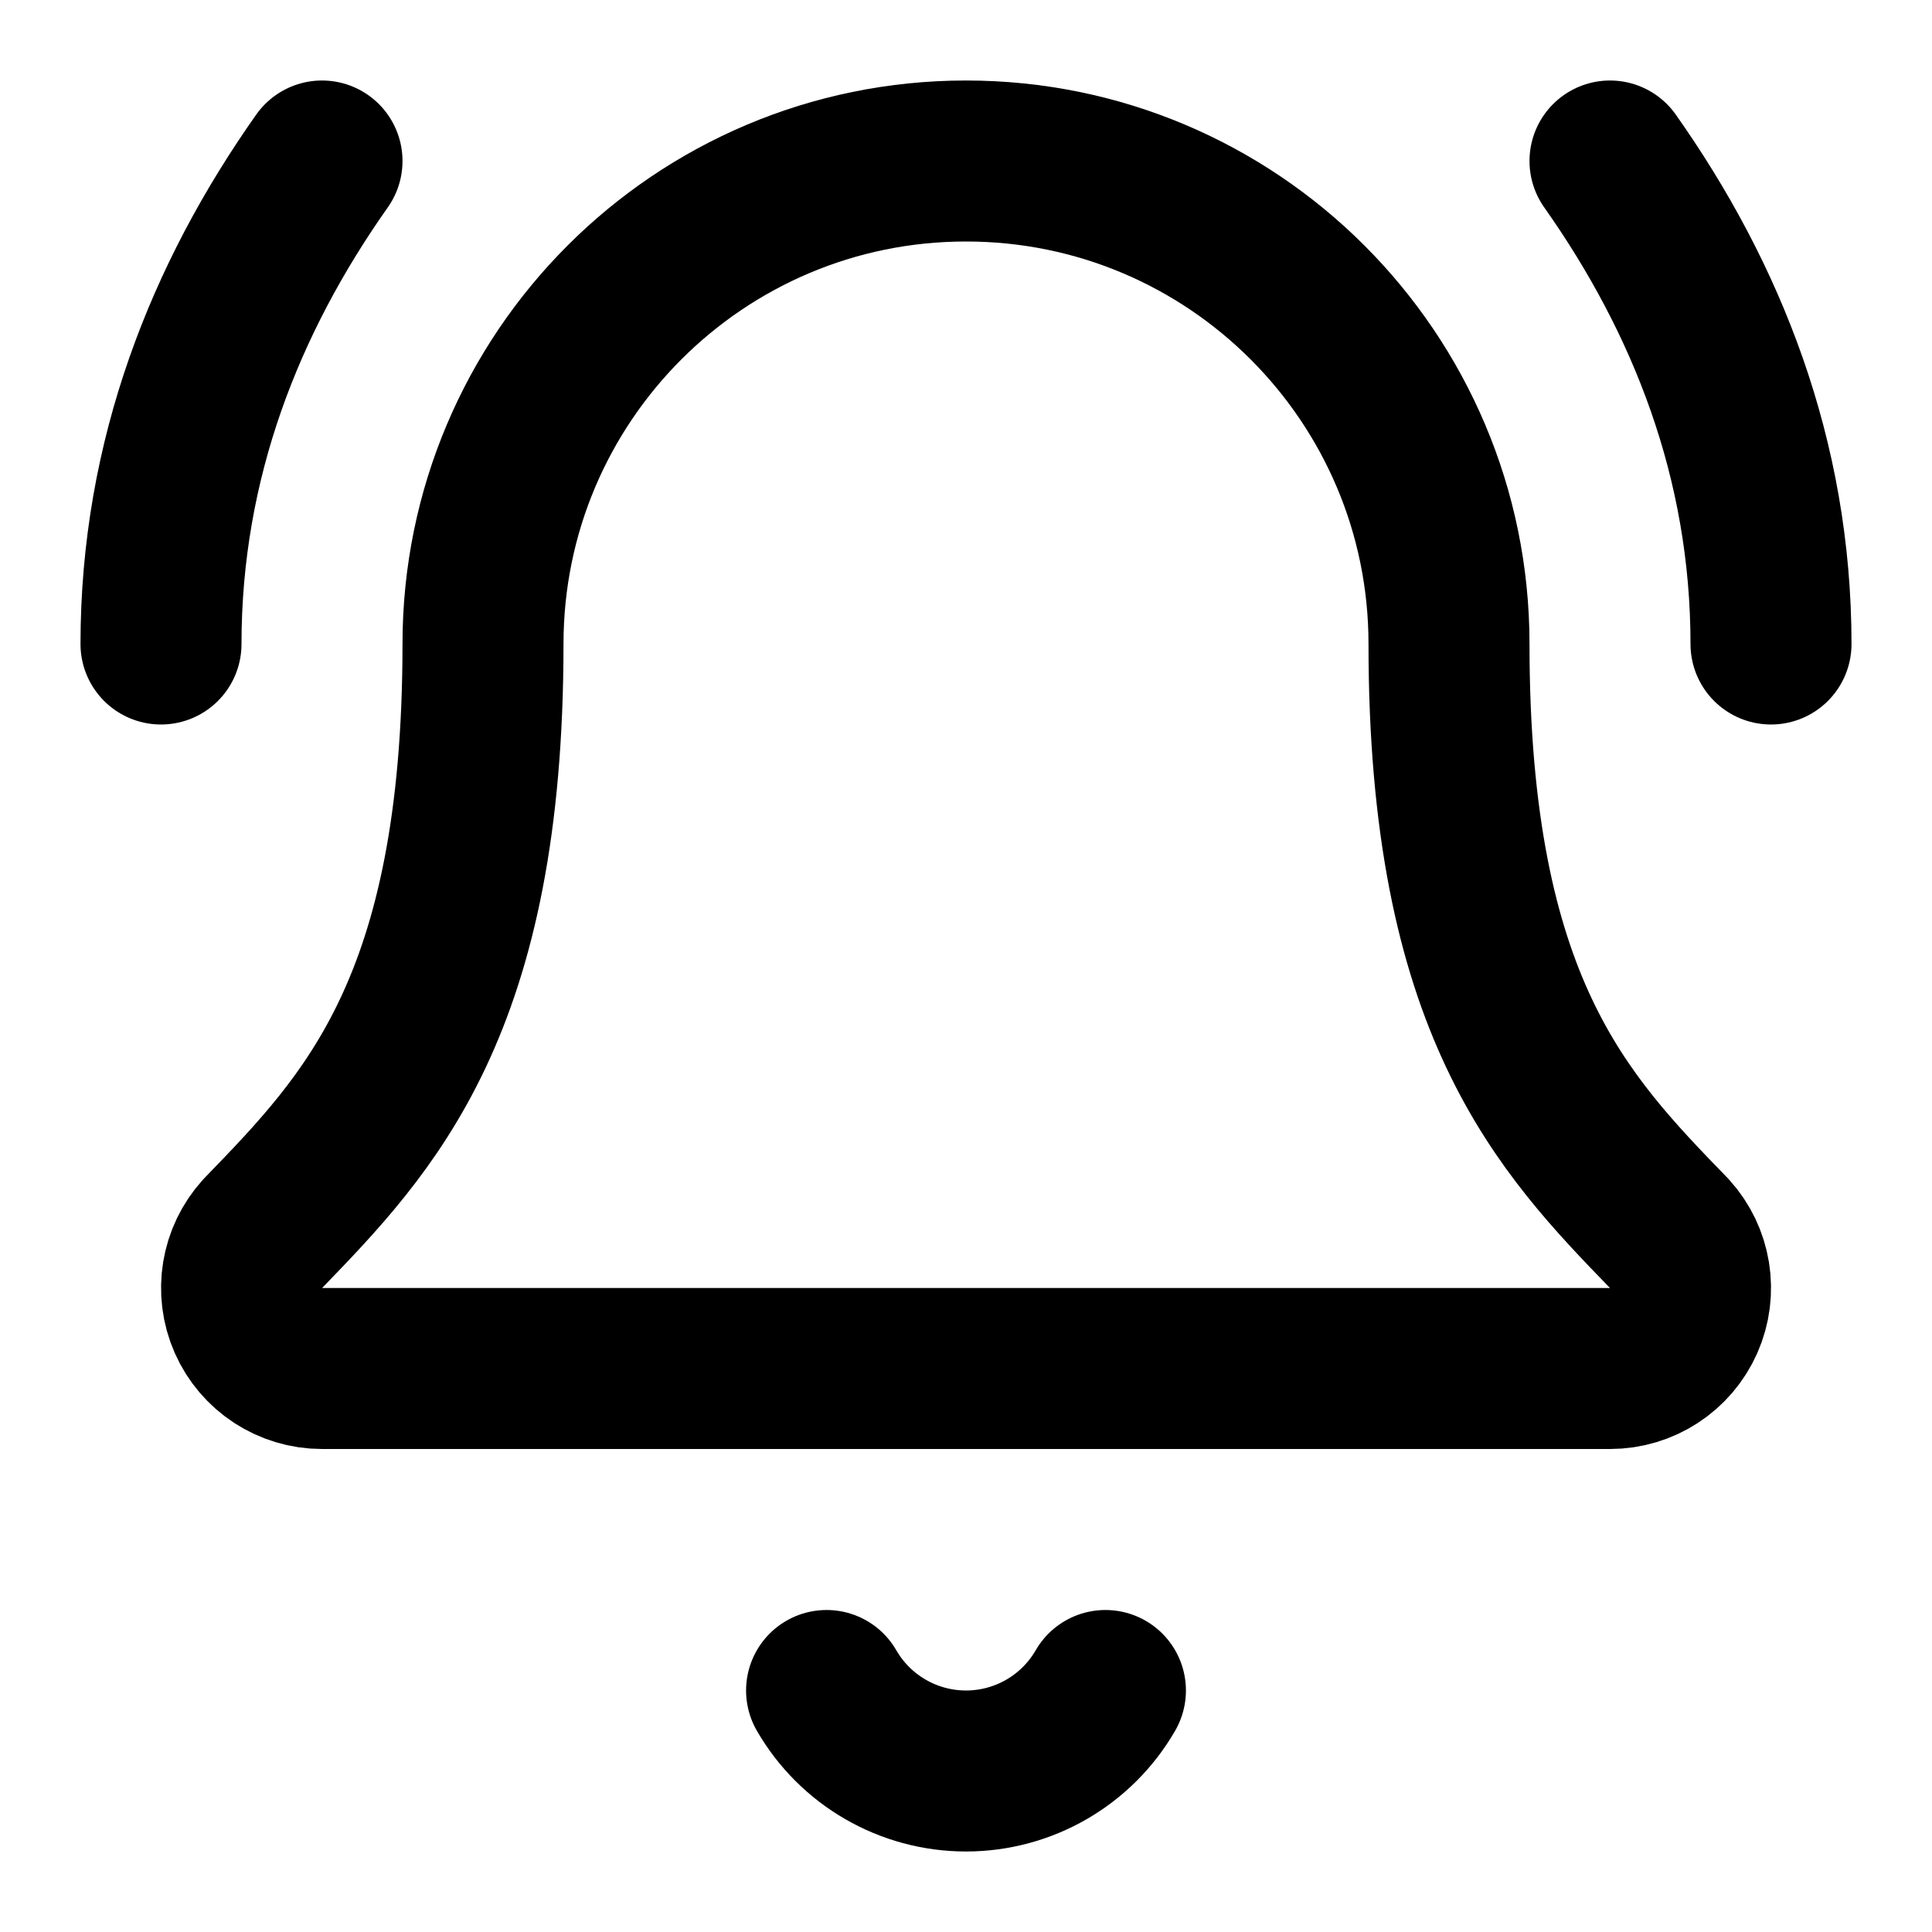
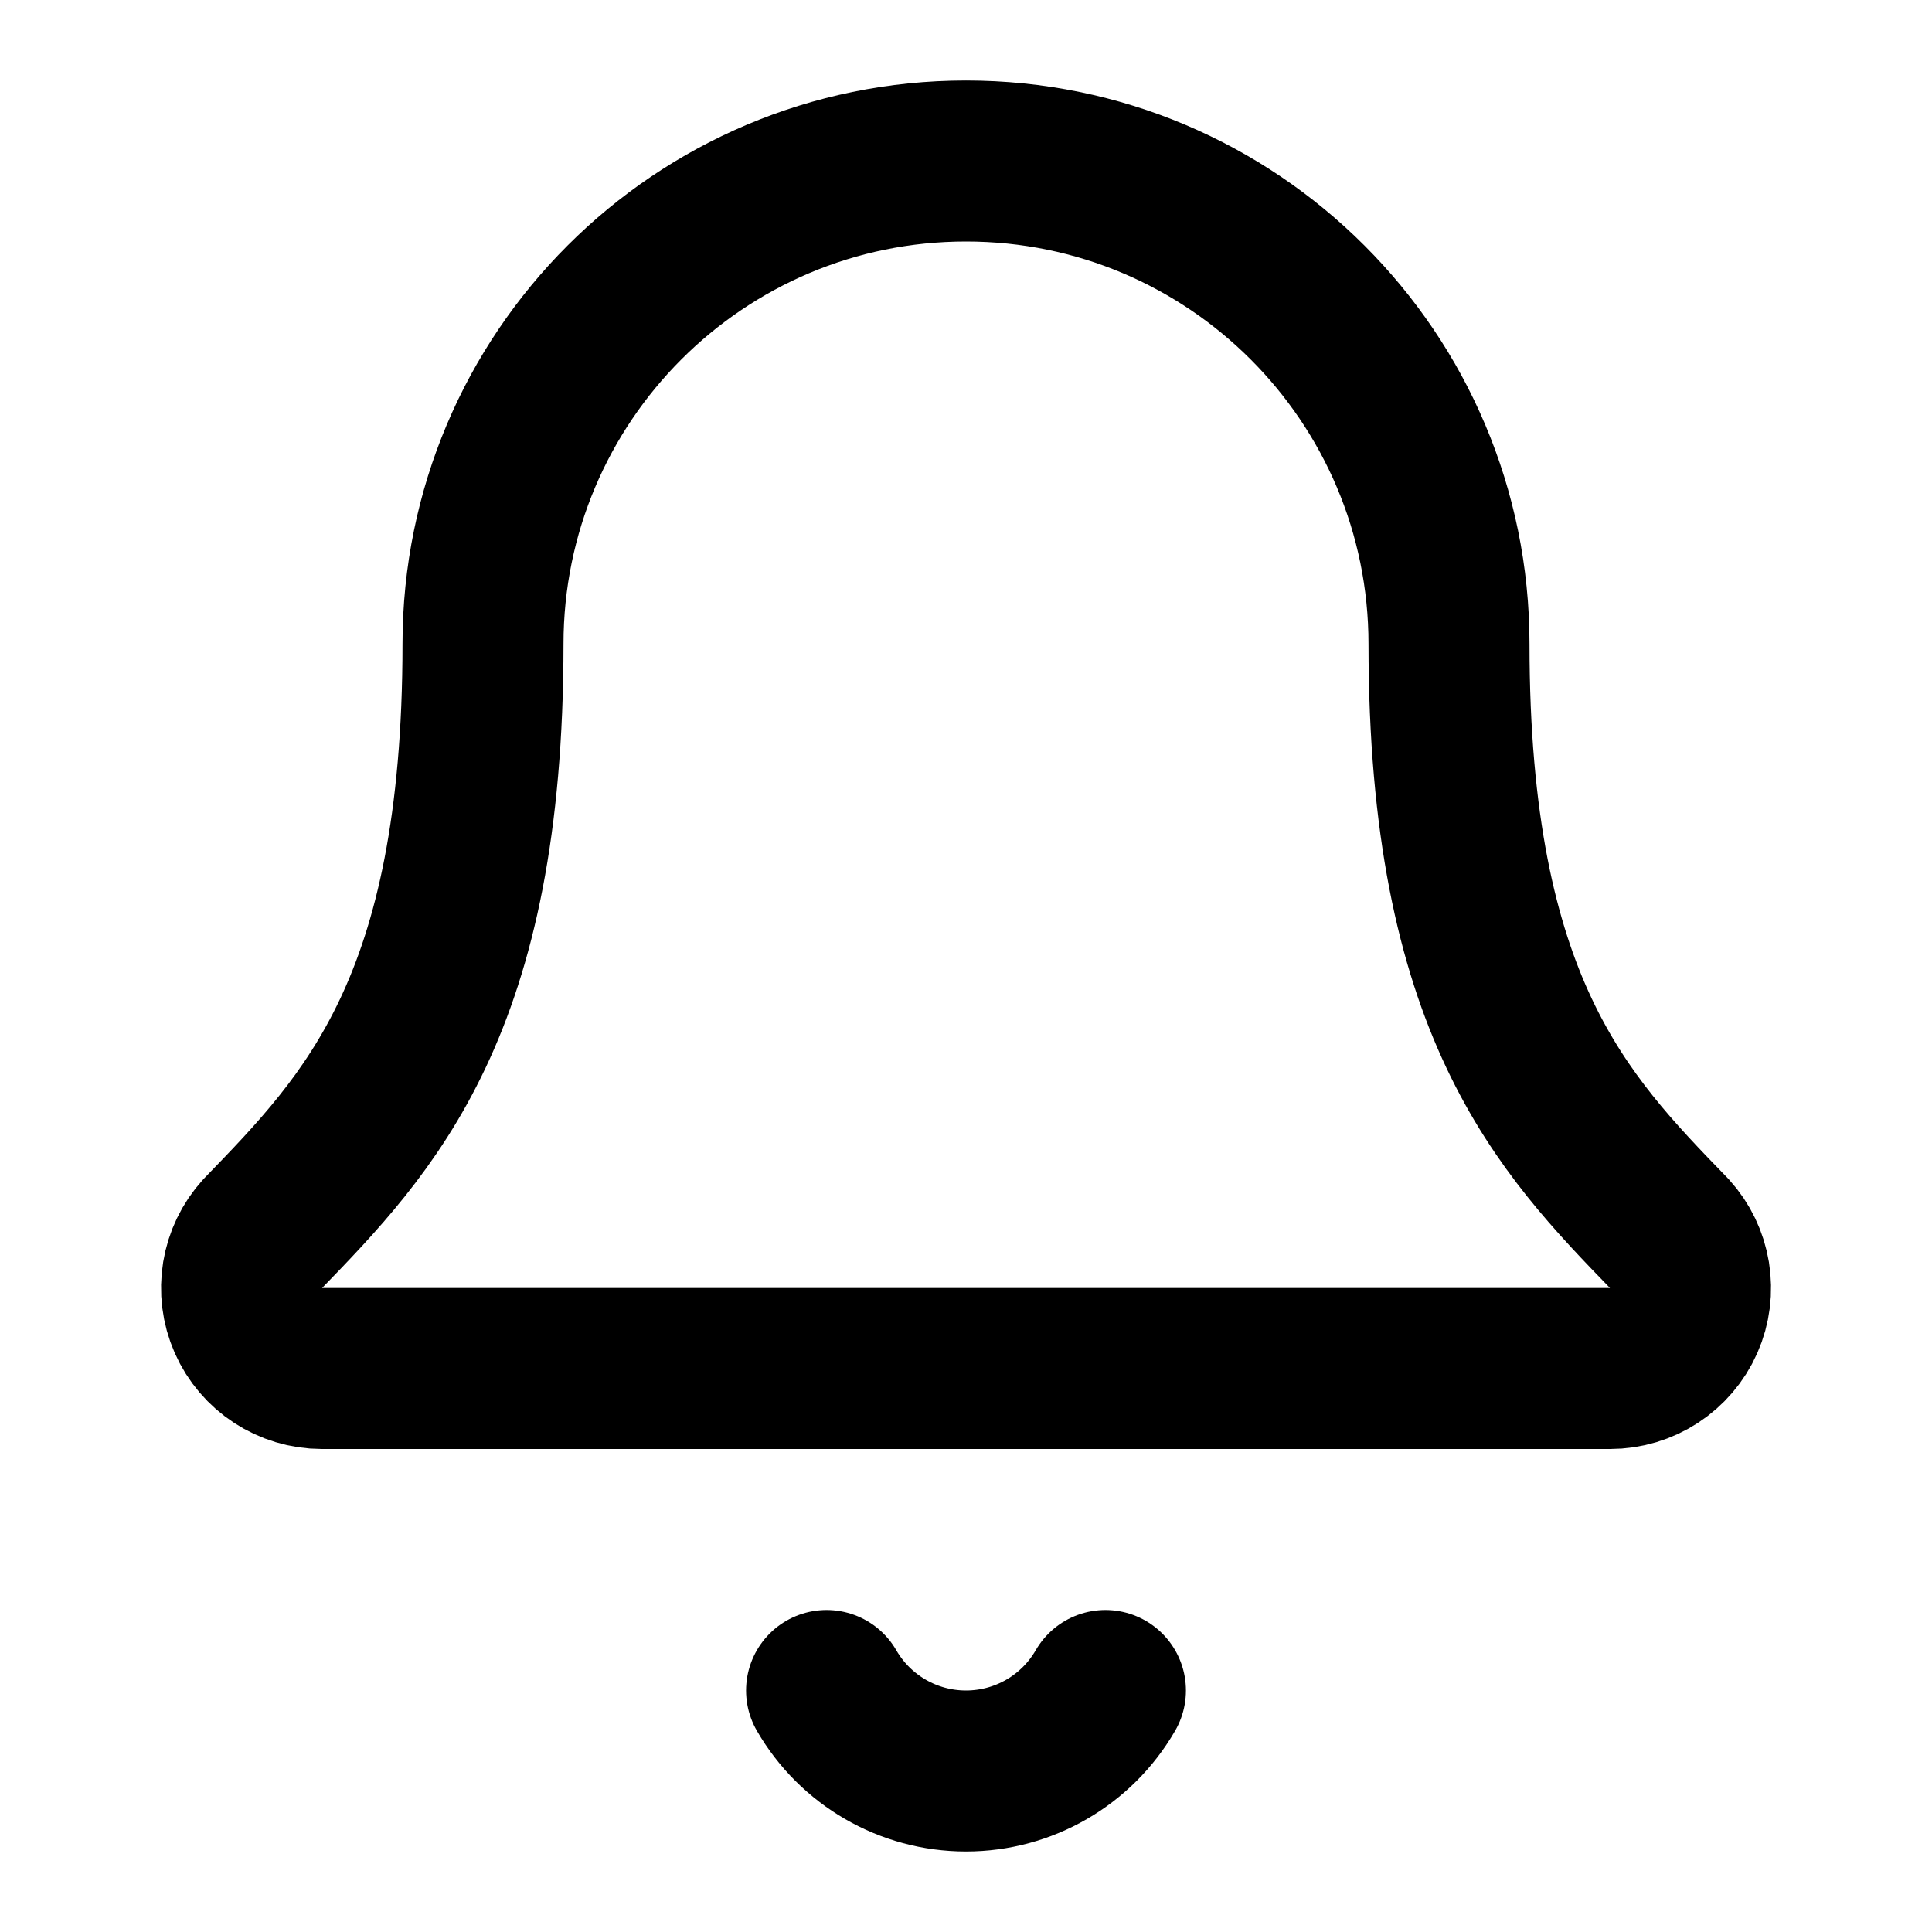
- <svg xmlns="http://www.w3.org/2000/svg" width="24" height="24" viewBox="0 0 24 24" fill="none" stroke="currentColor" stroke-width="2" stroke-linecap="round" stroke-linejoin="round" class="lucide lucide-bell-ring-icon lucide-bell-ring">
+ <svg xmlns="http://www.w3.org/2000/svg" width="24" height="24" viewBox="0 0 24 24" fill="none" stroke="currentColor" stroke-width="2" stroke-linecap="round" stroke-linejoin="round" class="lucide lucide-bell-icon lucide-bell">
  <path d="M10.268 21a2 2 0 0 0 3.464 0" />
-   <path d="M22 8c0-2.3-.8-4.3-2-6" />
  <path d="M3.262 15.326A1 1 0 0 0 4 17h16a1 1 0 0 0 .74-1.673C19.41 13.956 18 12.499 18 8A6 6 0 0 0 6 8c0 4.499-1.411 5.956-2.738 7.326" />
-   <path d="M4 2C2.8 3.7 2 5.7 2 8" />
</svg>
